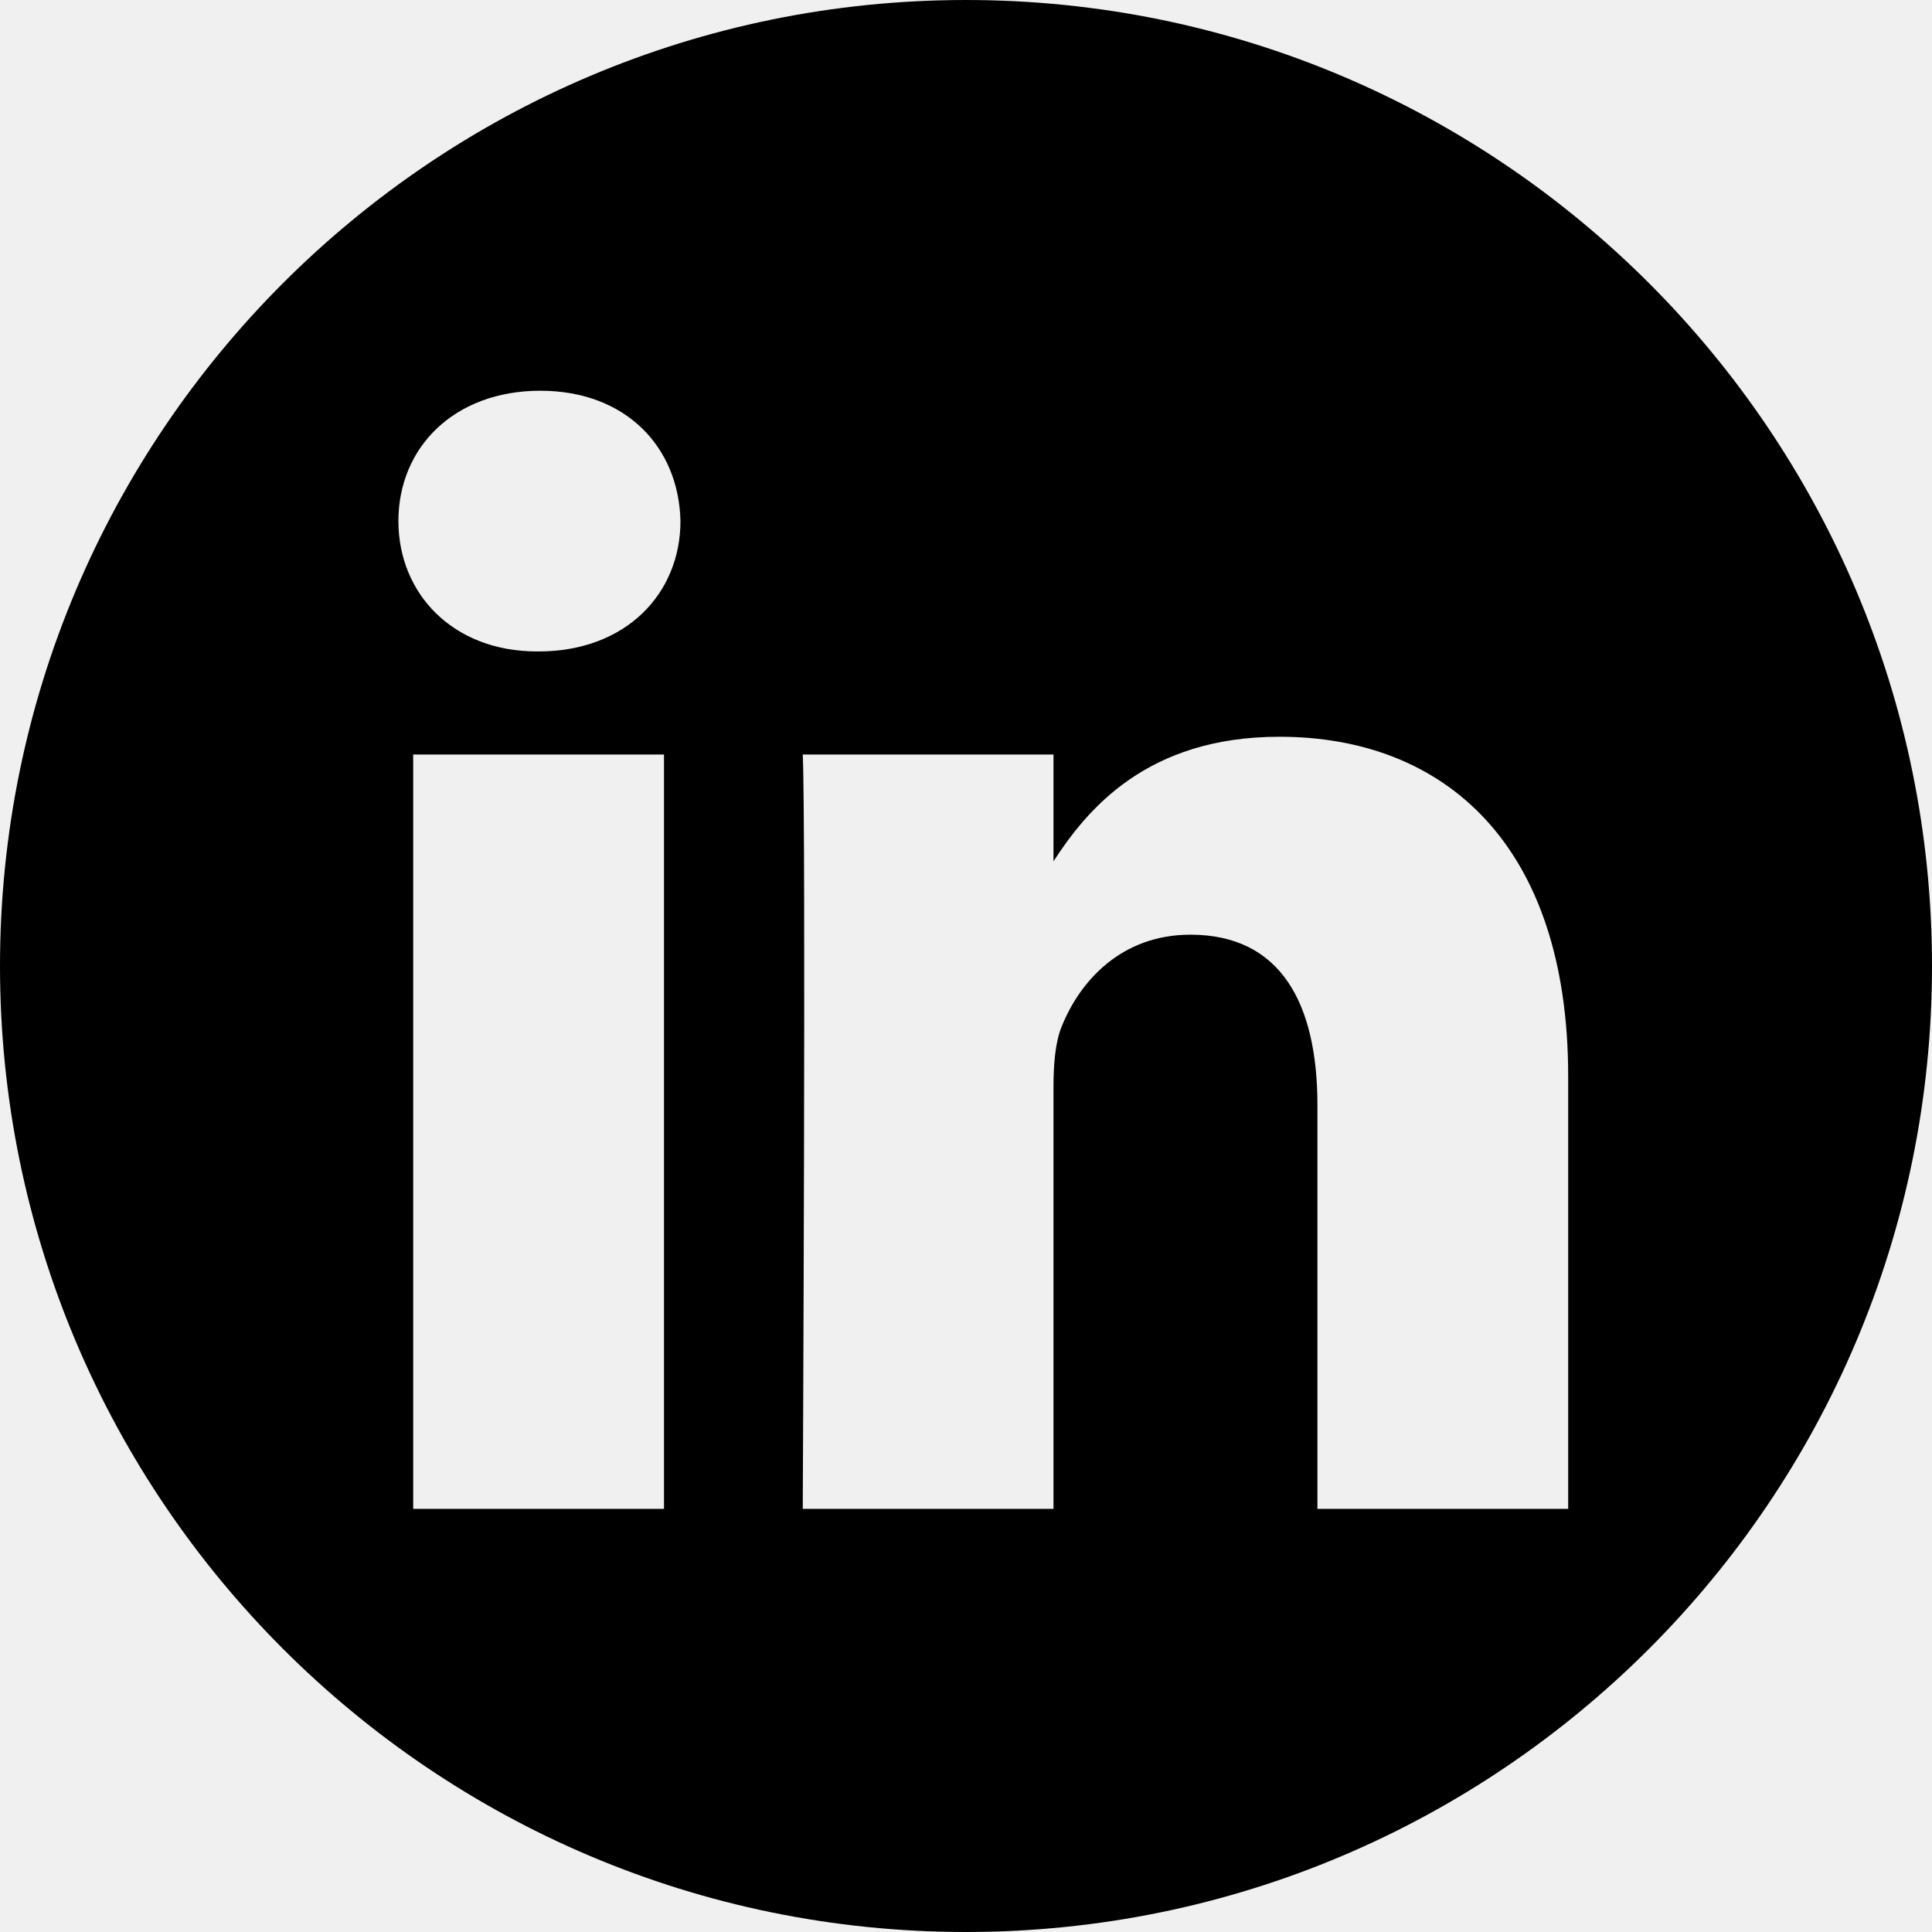
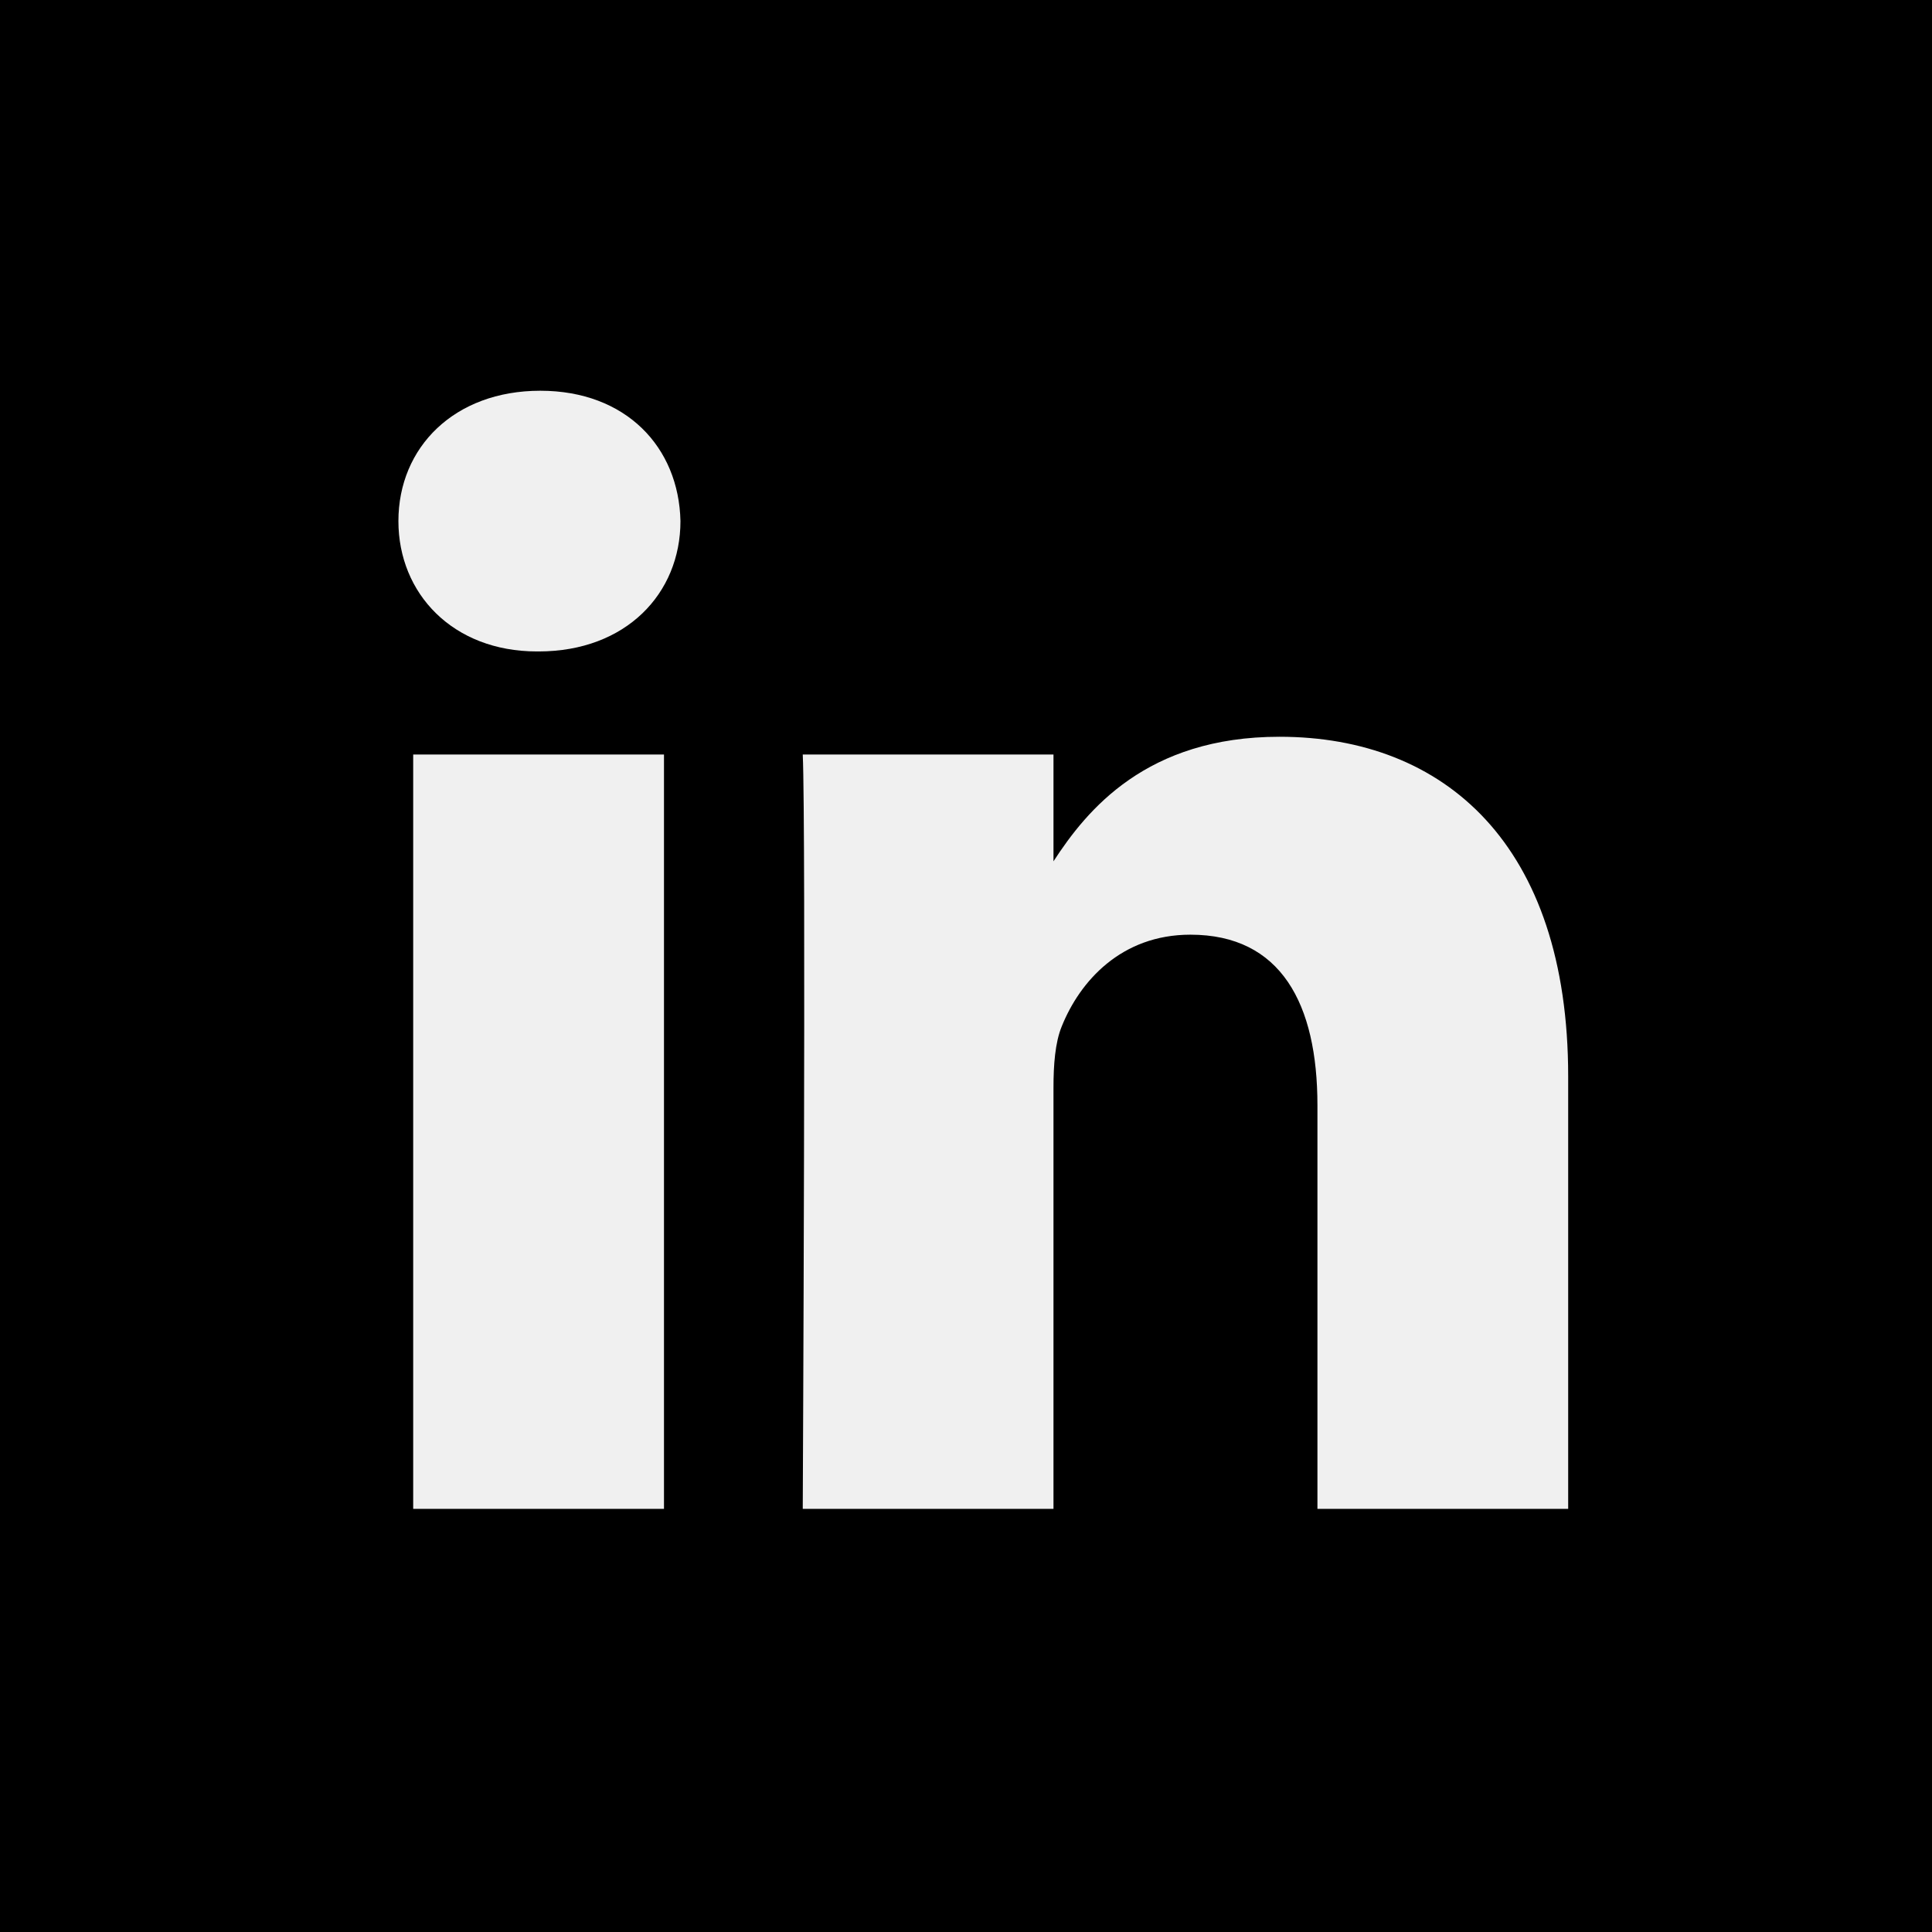
<svg xmlns="http://www.w3.org/2000/svg" fill="current" height="100%" version="1.1" viewBox="0 0 512 512" width="100%" xml:space="preserve">
-   <path d="M256,0c141.29,0 256,114.71 256,256c0,141.29 -114.71,256 -256,256c-141.29,0 -256,-114.71 -256,-256c0,-141.29 114.71,-256 256,-256Zm-80.037,399.871l0,-199.921l-66.464,0l0,199.921l66.464,0Zm239.62,0l0,-114.646c0,-61.409 -32.787,-89.976 -76.509,-89.976c-35.255,0 -51.047,19.389 -59.889,33.007l0,-28.306l-66.447,0c0.881,18.757 0,199.921 0,199.921l66.446,0l0,-111.65c0,-5.976 0.43,-11.95 2.191,-16.221c4.795,-11.935 15.737,-24.299 34.095,-24.299c24.034,0 33.663,18.34 33.663,45.204l0,106.966l66.45,0Zm-272.403,-296.321c-22.74,0 -37.597,14.95 -37.597,34.545c0,19.182 14.405,34.544 36.717,34.544l0.429,0c23.175,0 37.6,-15.362 37.6,-34.544c-0.43,-19.595 -14.424,-34.545 -37.149,-34.545Z" />
+   <mask id="linkedin-mask">
+     <rect width="512" height="512" fill="#FFF" />
+     <path d="M175.963,399.871l0,-199.921l-66.464,0l0,199.921l66.464,0Zm239.62,0l0,-114.646c0,-61.409 -32.787,-89.976 -76.509,-89.976c-35.255,0 -51.047,19.389 -59.889,33.007l0,-28.306l-66.447,0c0.881,18.757 0,199.921 0,199.921l66.446,0l0,-111.65c0,-5.976 0.43,-11.95 2.191,-16.221c4.795,-11.935 15.737,-24.299 34.095,-24.299c24.034,0 33.663,18.34 33.663,45.204l0,106.966l66.45,0Zm-272.403,-296.321c-22.74,0 -37.597,14.95 -37.597,34.545c0,19.182 14.405,34.544 36.717,34.544l0.429,0c23.175,0 37.6,-15.362 37.6,-34.544c-0.43,-19.595 -14.424,-34.545 -37.149,-34.545Z" fill="#000" />
+   </mask>
+   <rect width="512" height="512" mask="url(#linkedin-mask)" />
</svg>
